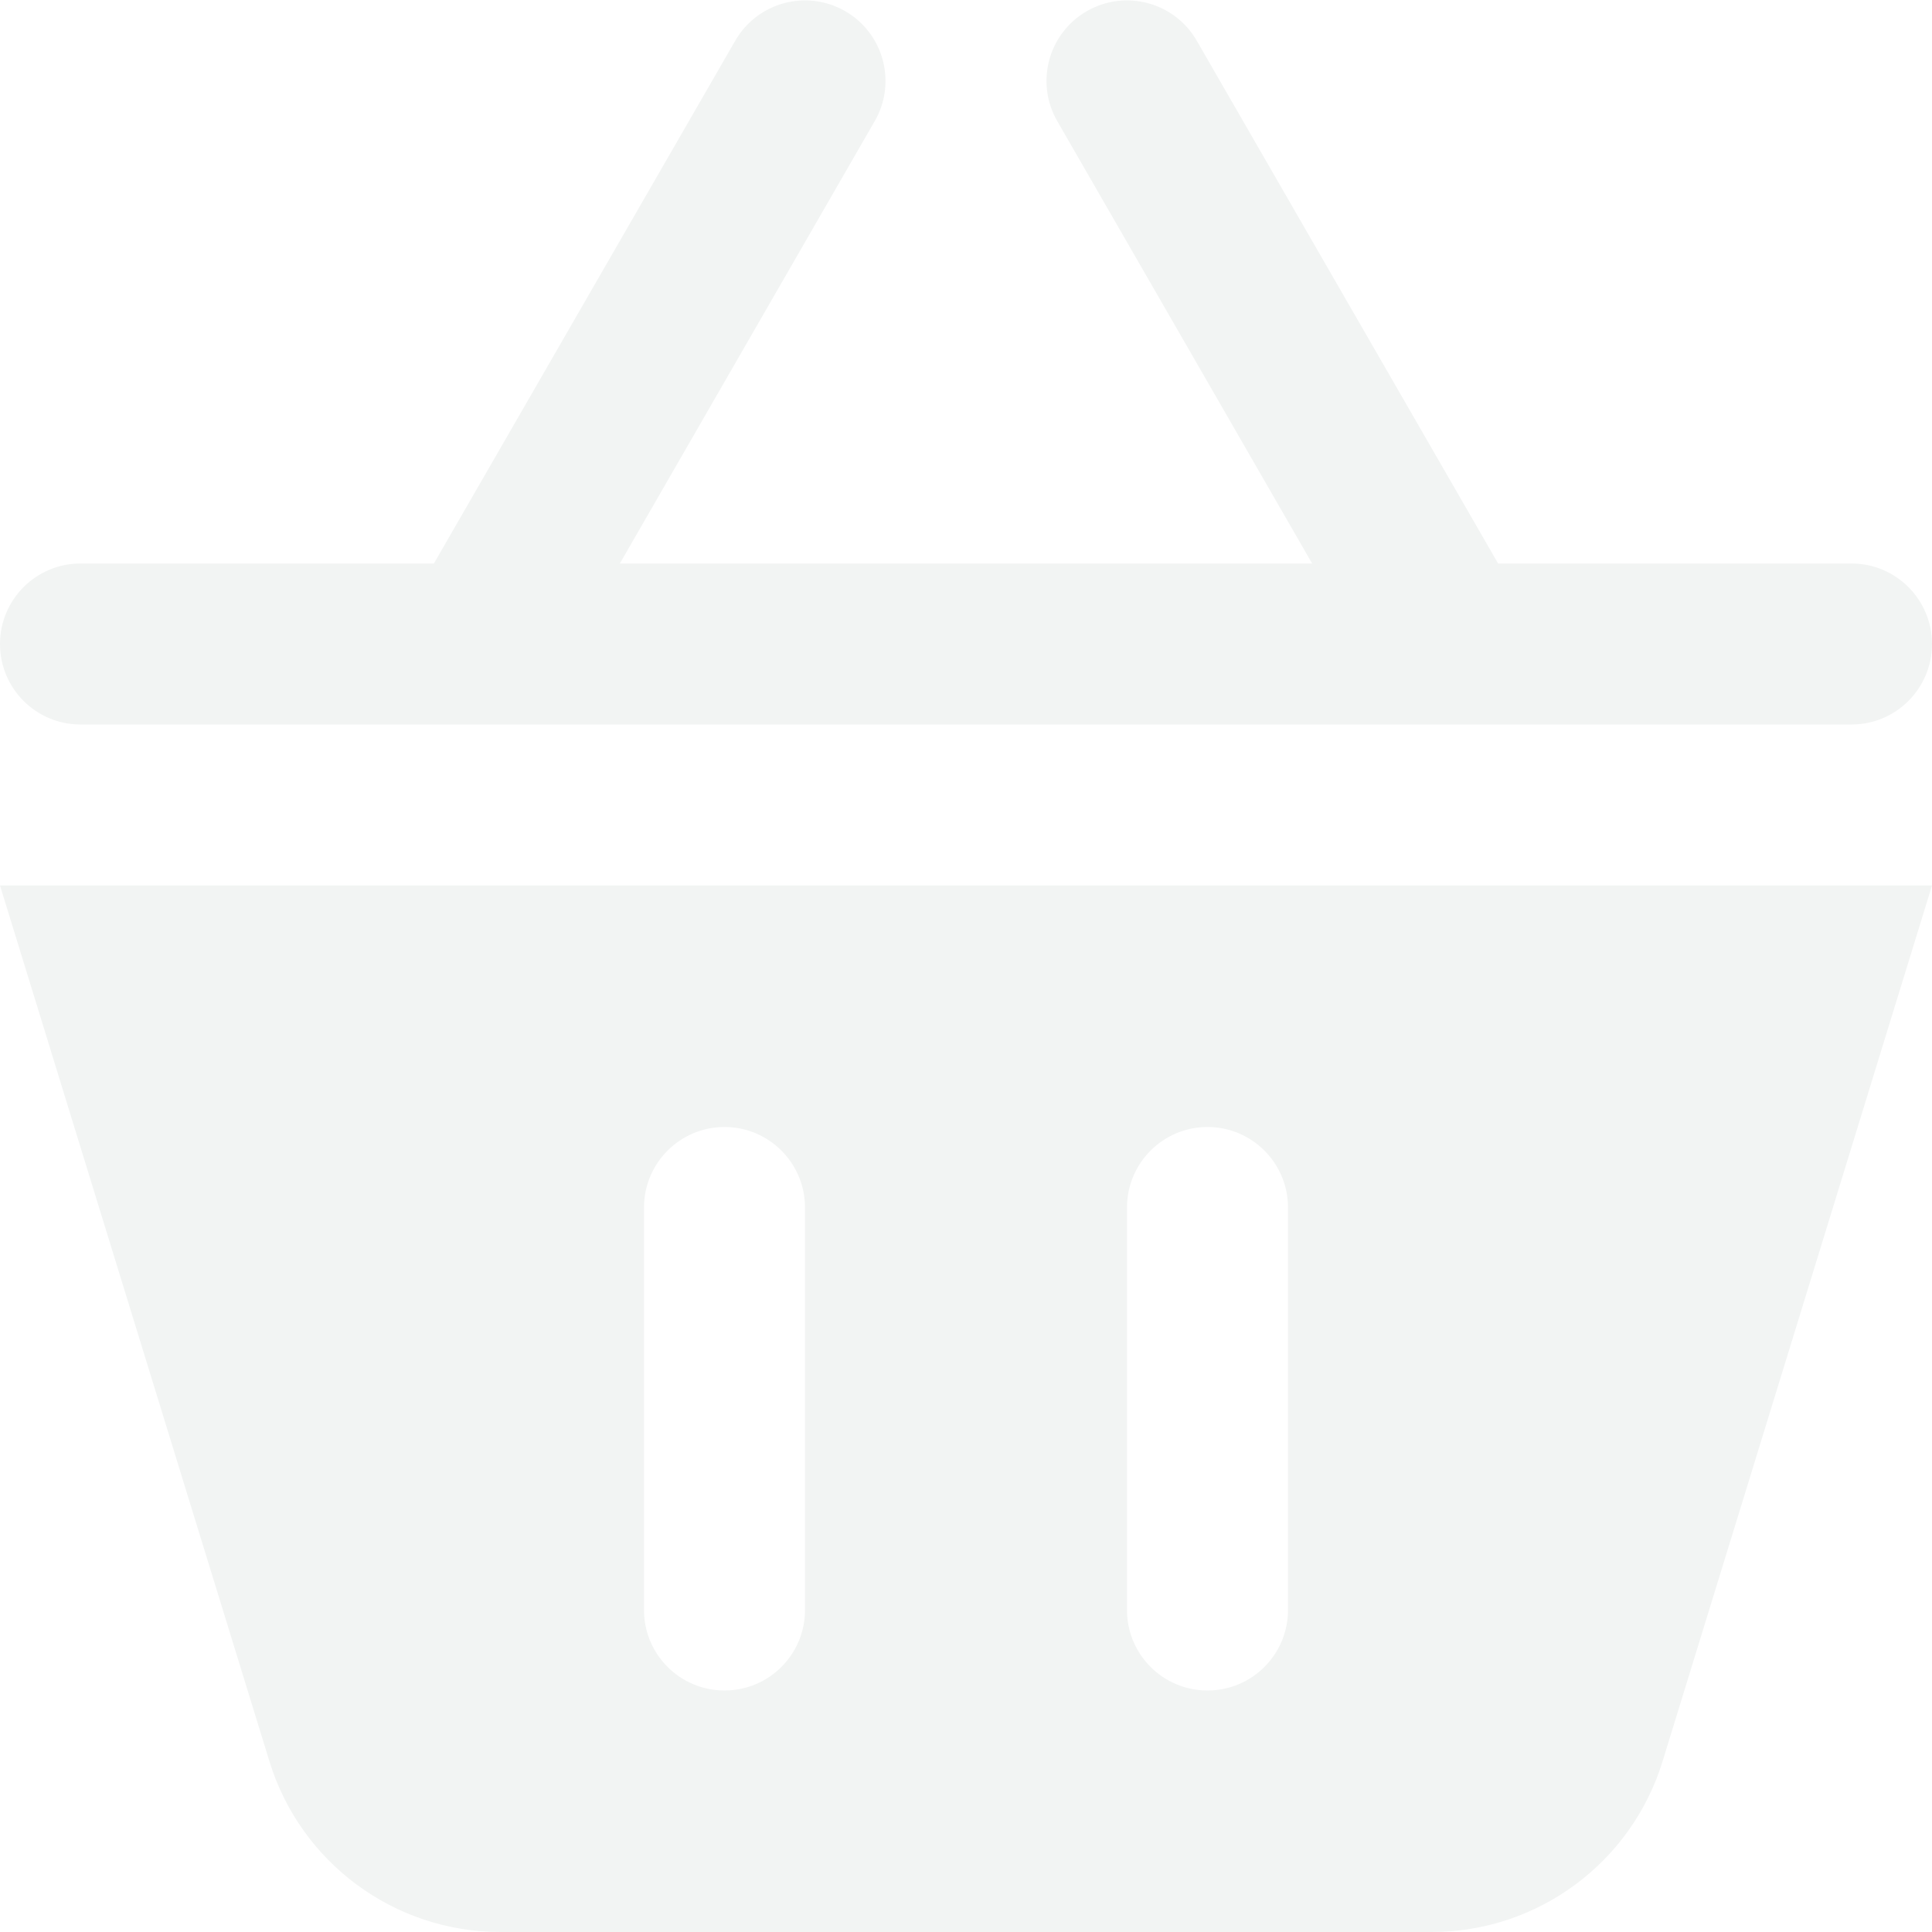
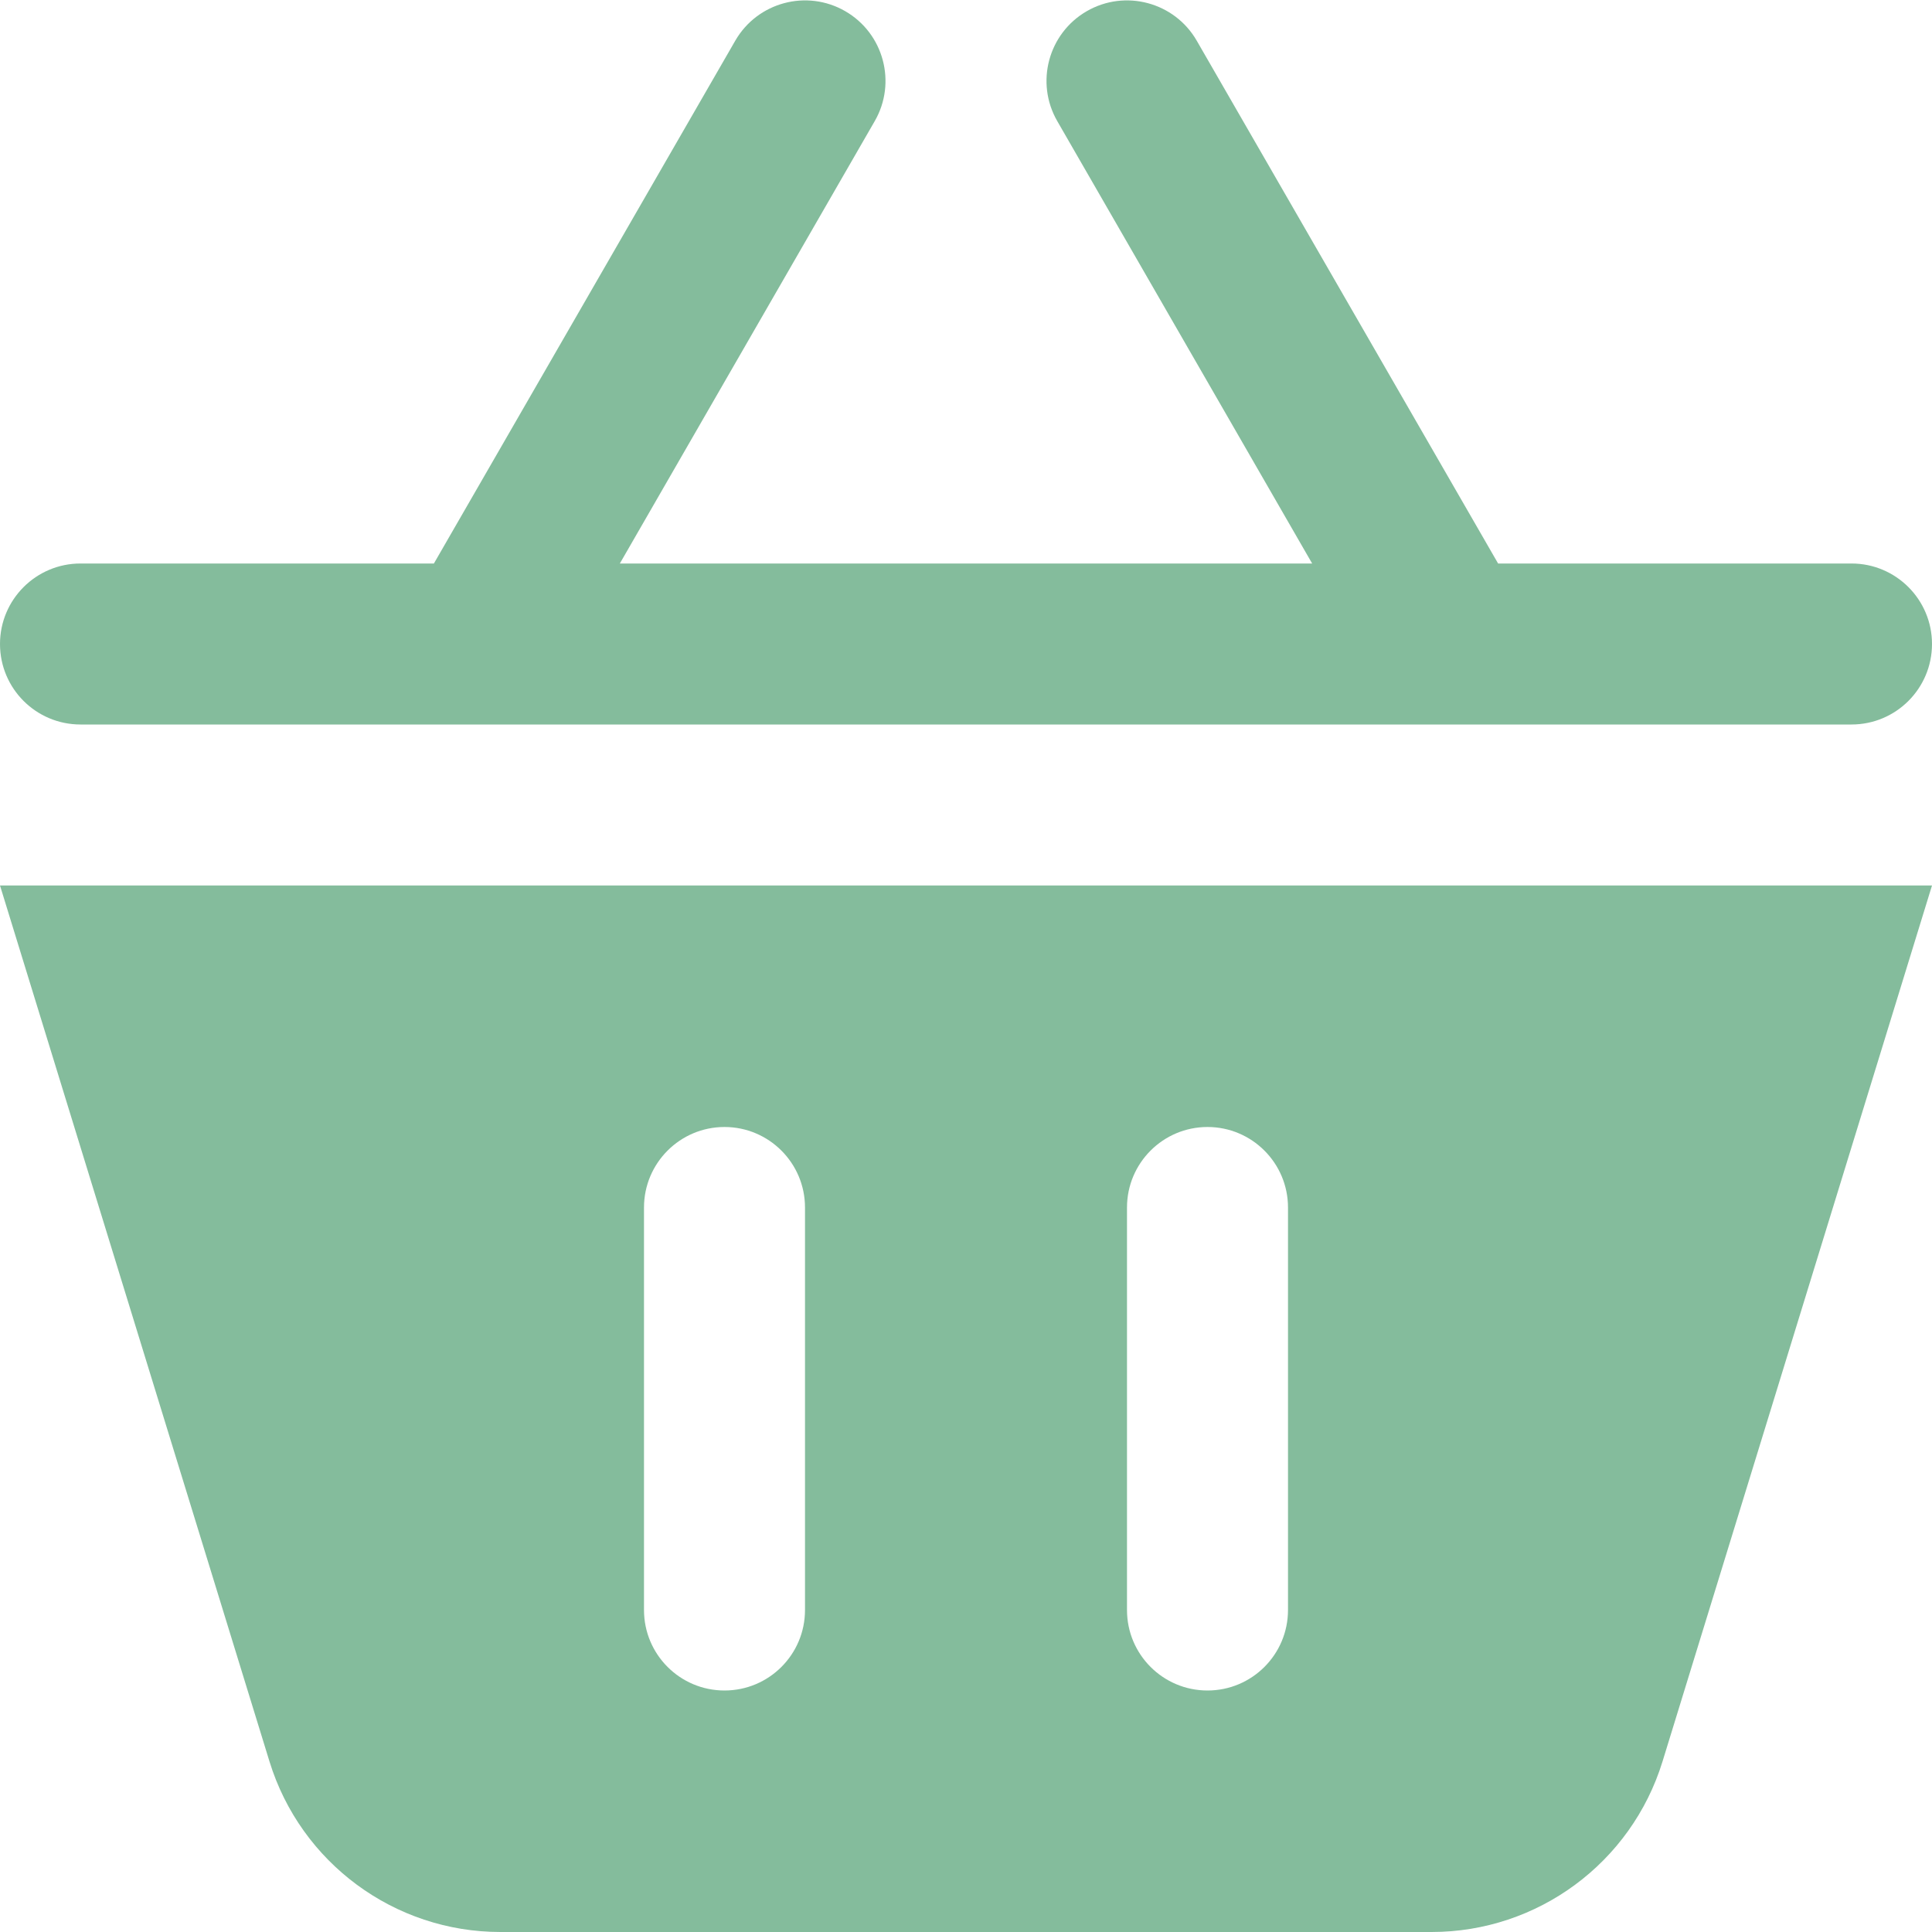
<svg xmlns="http://www.w3.org/2000/svg" width="24" height="24" viewBox="0 0 24 24">
-   <path fill="#F2F4F3" d="M18.61,6.995 L23,6.995 C23.552,6.995 24,7.443 24,7.995 C24,8.548 23.552,8.995 23,8.995 L1,8.995 C0.448,8.995 0,8.548 0,7.995 C0,7.443 0.448,6.995 1,6.995 L5.39,6.995 L9.134,0.5 C9.41,0.022 10.022,-0.142 10.5,0.134 C10.978,0.41 11.142,1.022 10.866,1.5 L7.7,6.995 L16.3,6.995 L13.134,1.5 C12.858,1.022 13.022,0.41 13.5,0.134 C13.978,-0.142 14.59,0.022 14.866,0.5 L18.61,6.995 Z M0,10.995 L24,10.995 L20.652,21.878 C20.264,23.136 19.101,23.995 17.784,23.995 L6.216,23.995 C4.899,23.995 3.736,23.136 3.348,21.878 L0,10.995 Z M15,13.995 C14.448,13.995 14,14.443 14,14.995 L14,19.995 C14,20.548 14.448,20.995 15,20.995 C15.552,20.995 16,20.548 16,19.995 L16,14.995 C16,14.443 15.552,13.995 15,13.995 Z M9,13.995 C8.448,13.995 8,14.443 8,14.995 L8,19.995 C8,20.548 8.448,20.995 9,20.995 C9.552,20.995 10,20.548 10,19.995 L10,14.995 C10,14.443 9.552,13.995 9,13.995 Z" transform="translate(0 .005)" />
+   <path fill="#84BC9C" d="M18.61,6.995 L23,6.995 C23.552,6.995 24,7.443 24,7.995 C24,8.548 23.552,8.995 23,8.995 L1,8.995 C0.448,8.995 0,8.548 0,7.995 C0,7.443 0.448,6.995 1,6.995 L5.39,6.995 L9.134,0.5 C9.41,0.022 10.022,-0.142 10.5,0.134 C10.978,0.41 11.142,1.022 10.866,1.5 L7.7,6.995 L16.3,6.995 L13.134,1.5 C12.858,1.022 13.022,0.41 13.5,0.134 C13.978,-0.142 14.59,0.022 14.866,0.5 L18.61,6.995 Z M0,10.995 L24,10.995 L20.652,21.878 C20.264,23.136 19.101,23.995 17.784,23.995 L6.216,23.995 C4.899,23.995 3.736,23.136 3.348,21.878 L0,10.995 Z M15,13.995 C14.448,13.995 14,14.443 14,14.995 L14,19.995 C14,20.548 14.448,20.995 15,20.995 C15.552,20.995 16,20.548 16,19.995 L16,14.995 C16,14.443 15.552,13.995 15,13.995 Z M9,13.995 C8.448,13.995 8,14.443 8,14.995 L8,19.995 C8,20.548 8.448,20.995 9,20.995 C9.552,20.995 10,20.548 10,19.995 L10,14.995 C10,14.443 9.552,13.995 9,13.995 Z" transform="translate(0 .005)" />
</svg>
